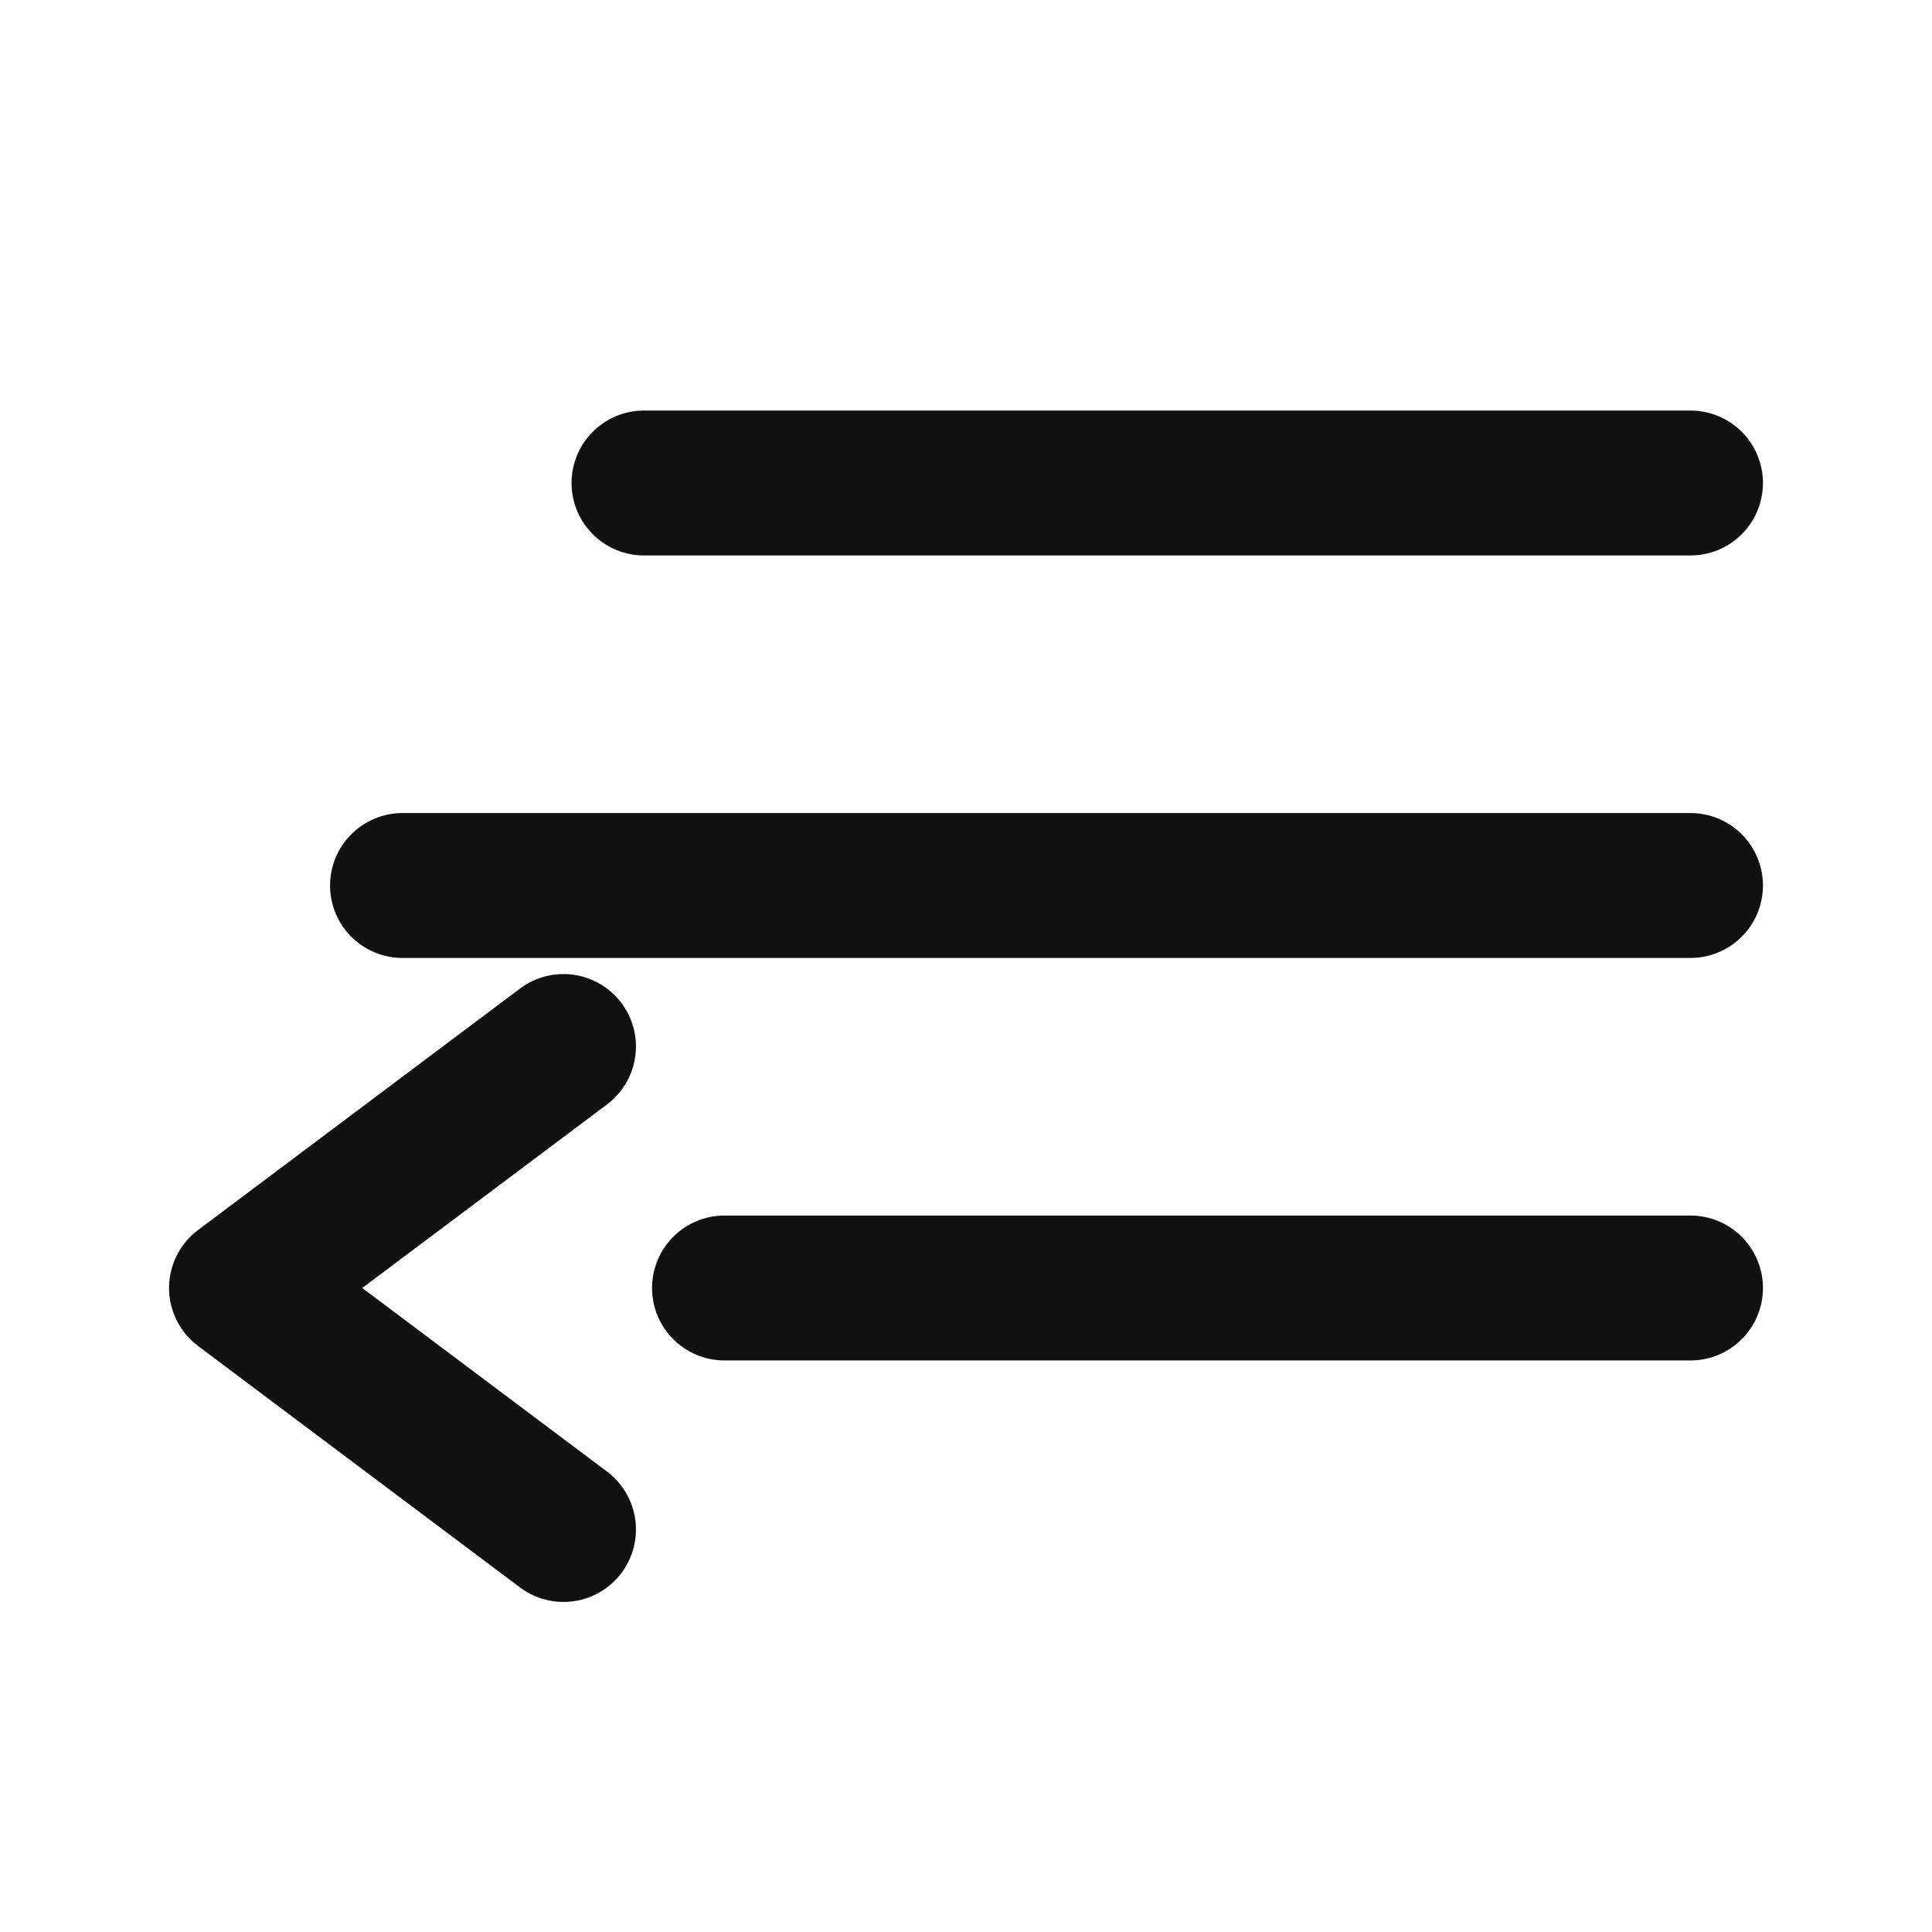
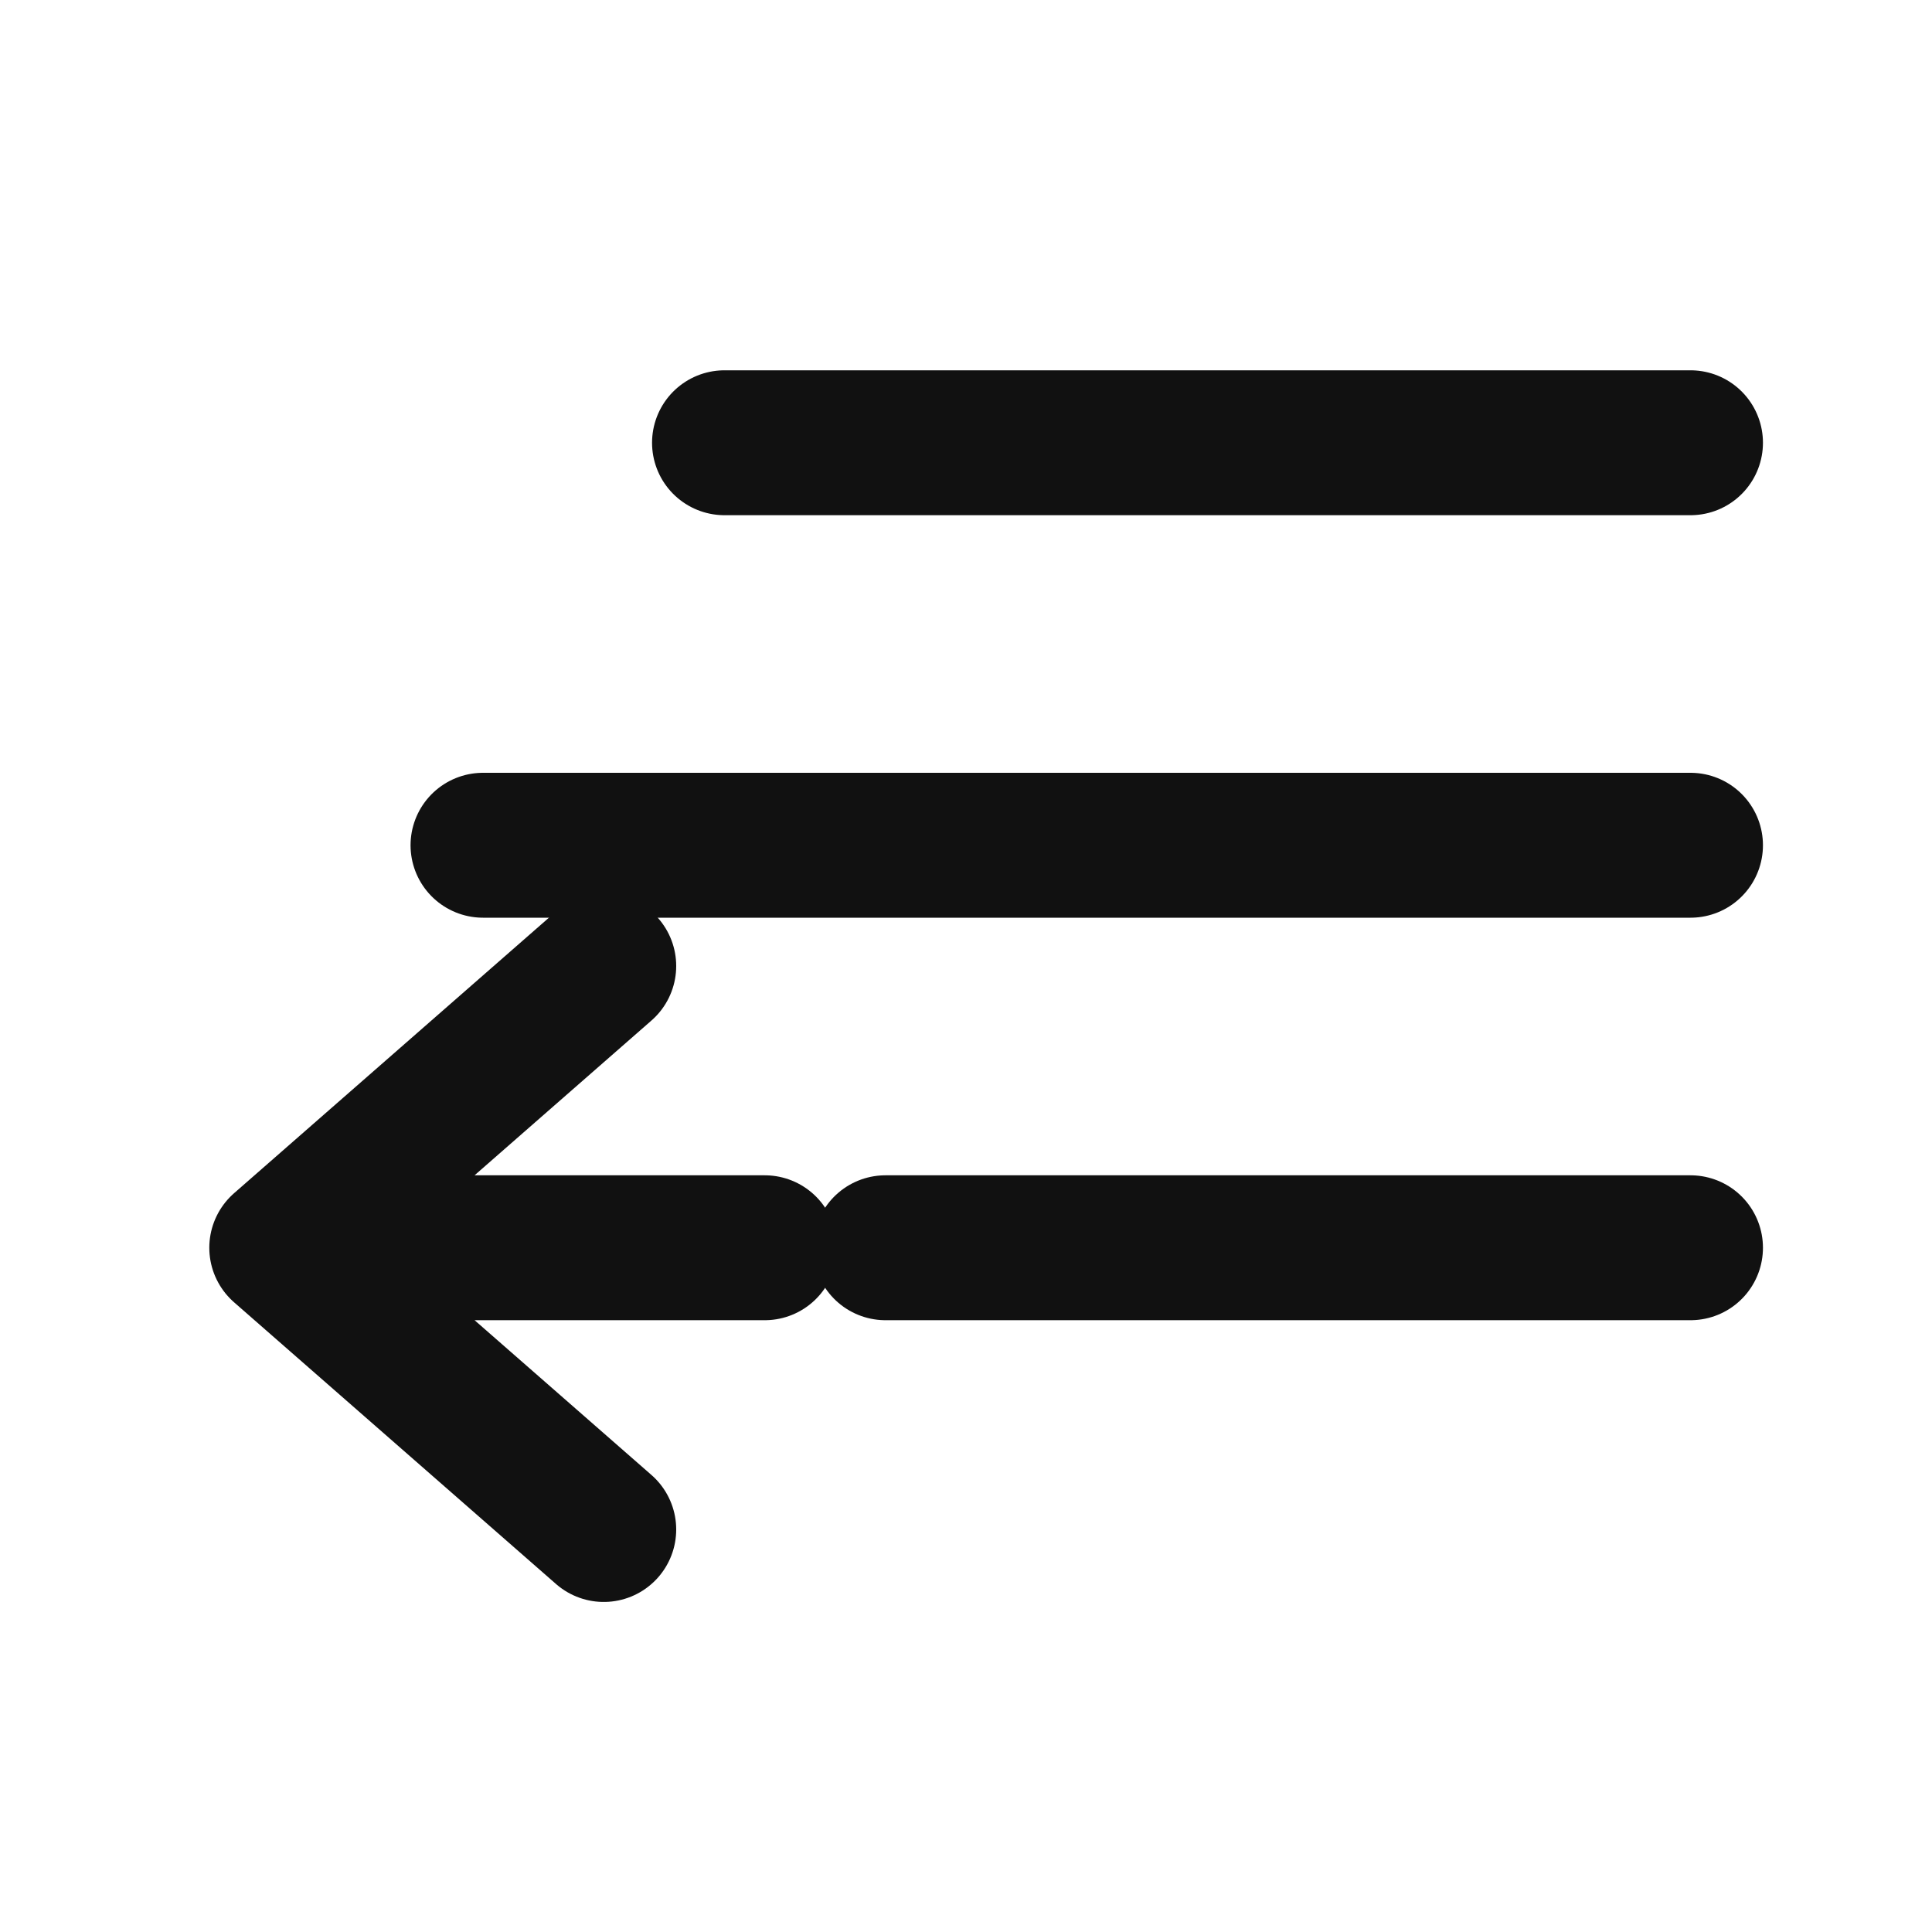
<svg xmlns="http://www.w3.org/2000/svg" viewBox="0 0 24 24" fill="none" stroke="#111" stroke-width="1.8" stroke-linecap="round" stroke-linejoin="round">
-   <path d="M21 6H8m13 5H5m16 5H9" />
-   <path d="m7 19-4-3 4-3" />
+   <path d="M21 5.5H9m12 5H6m15 5H11" />
+   <path d="m7.5 19-4-3.5L7.5 12M3.5 15.5h6" />
</svg>
